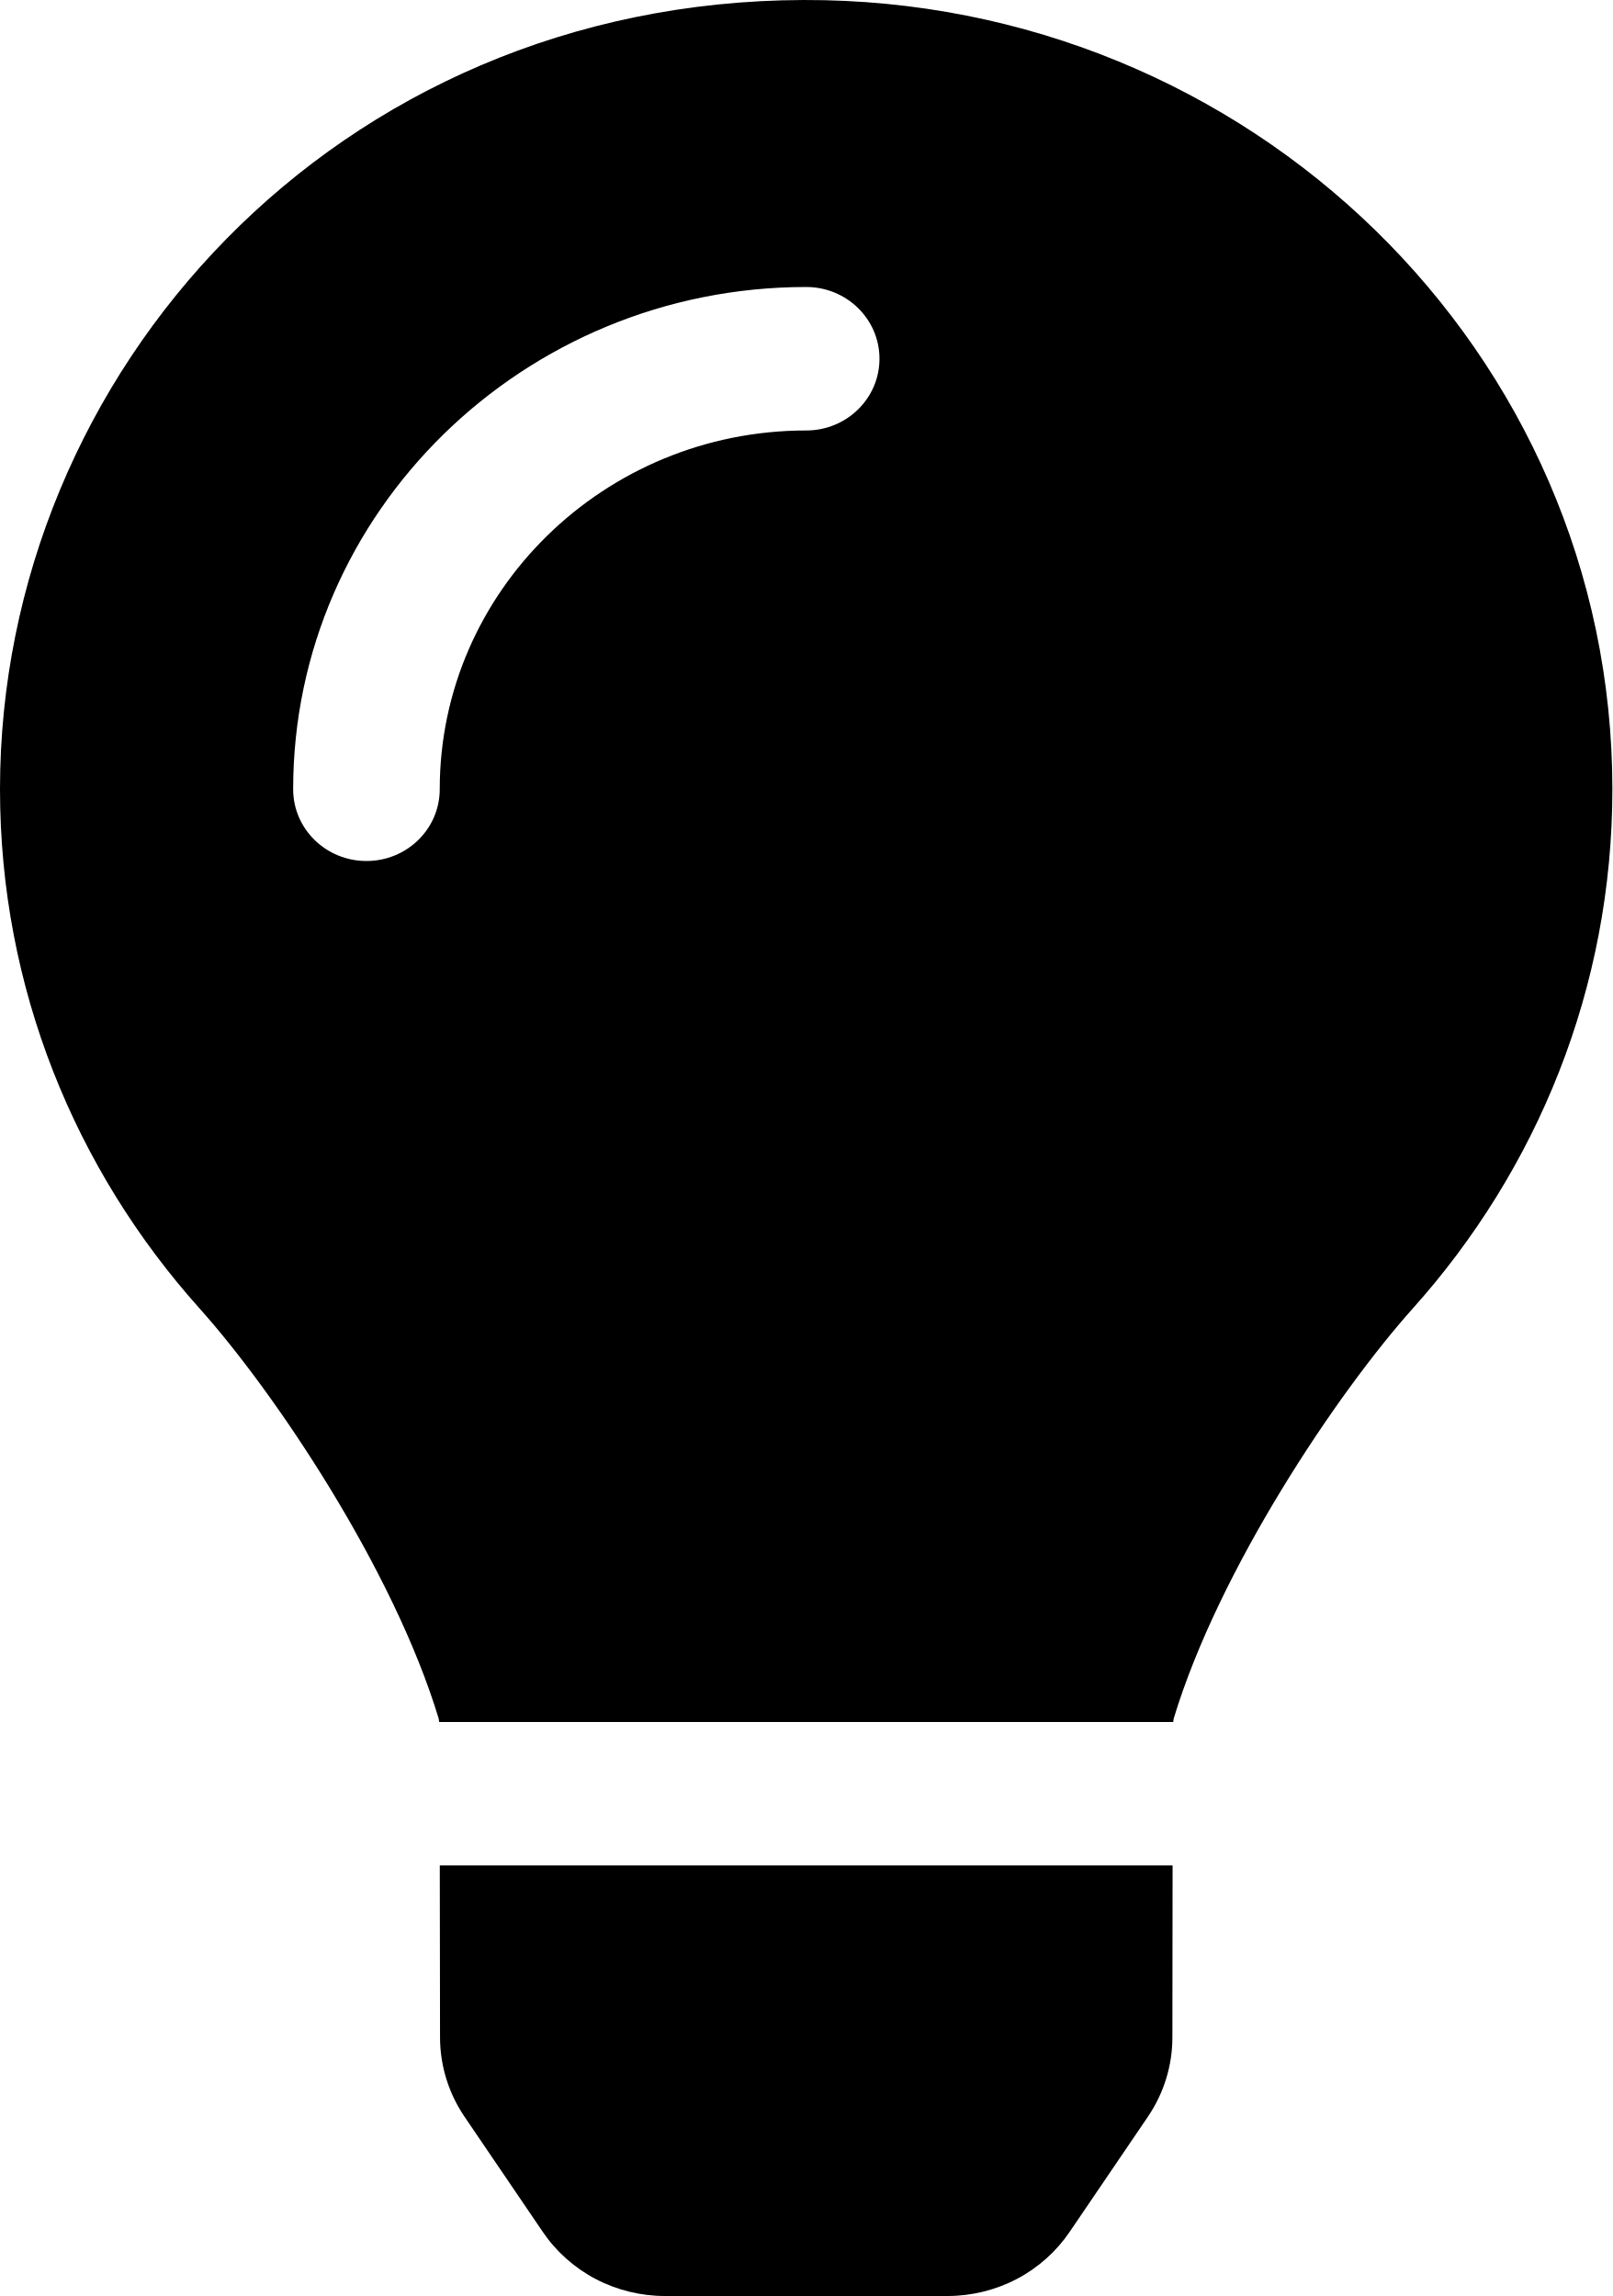
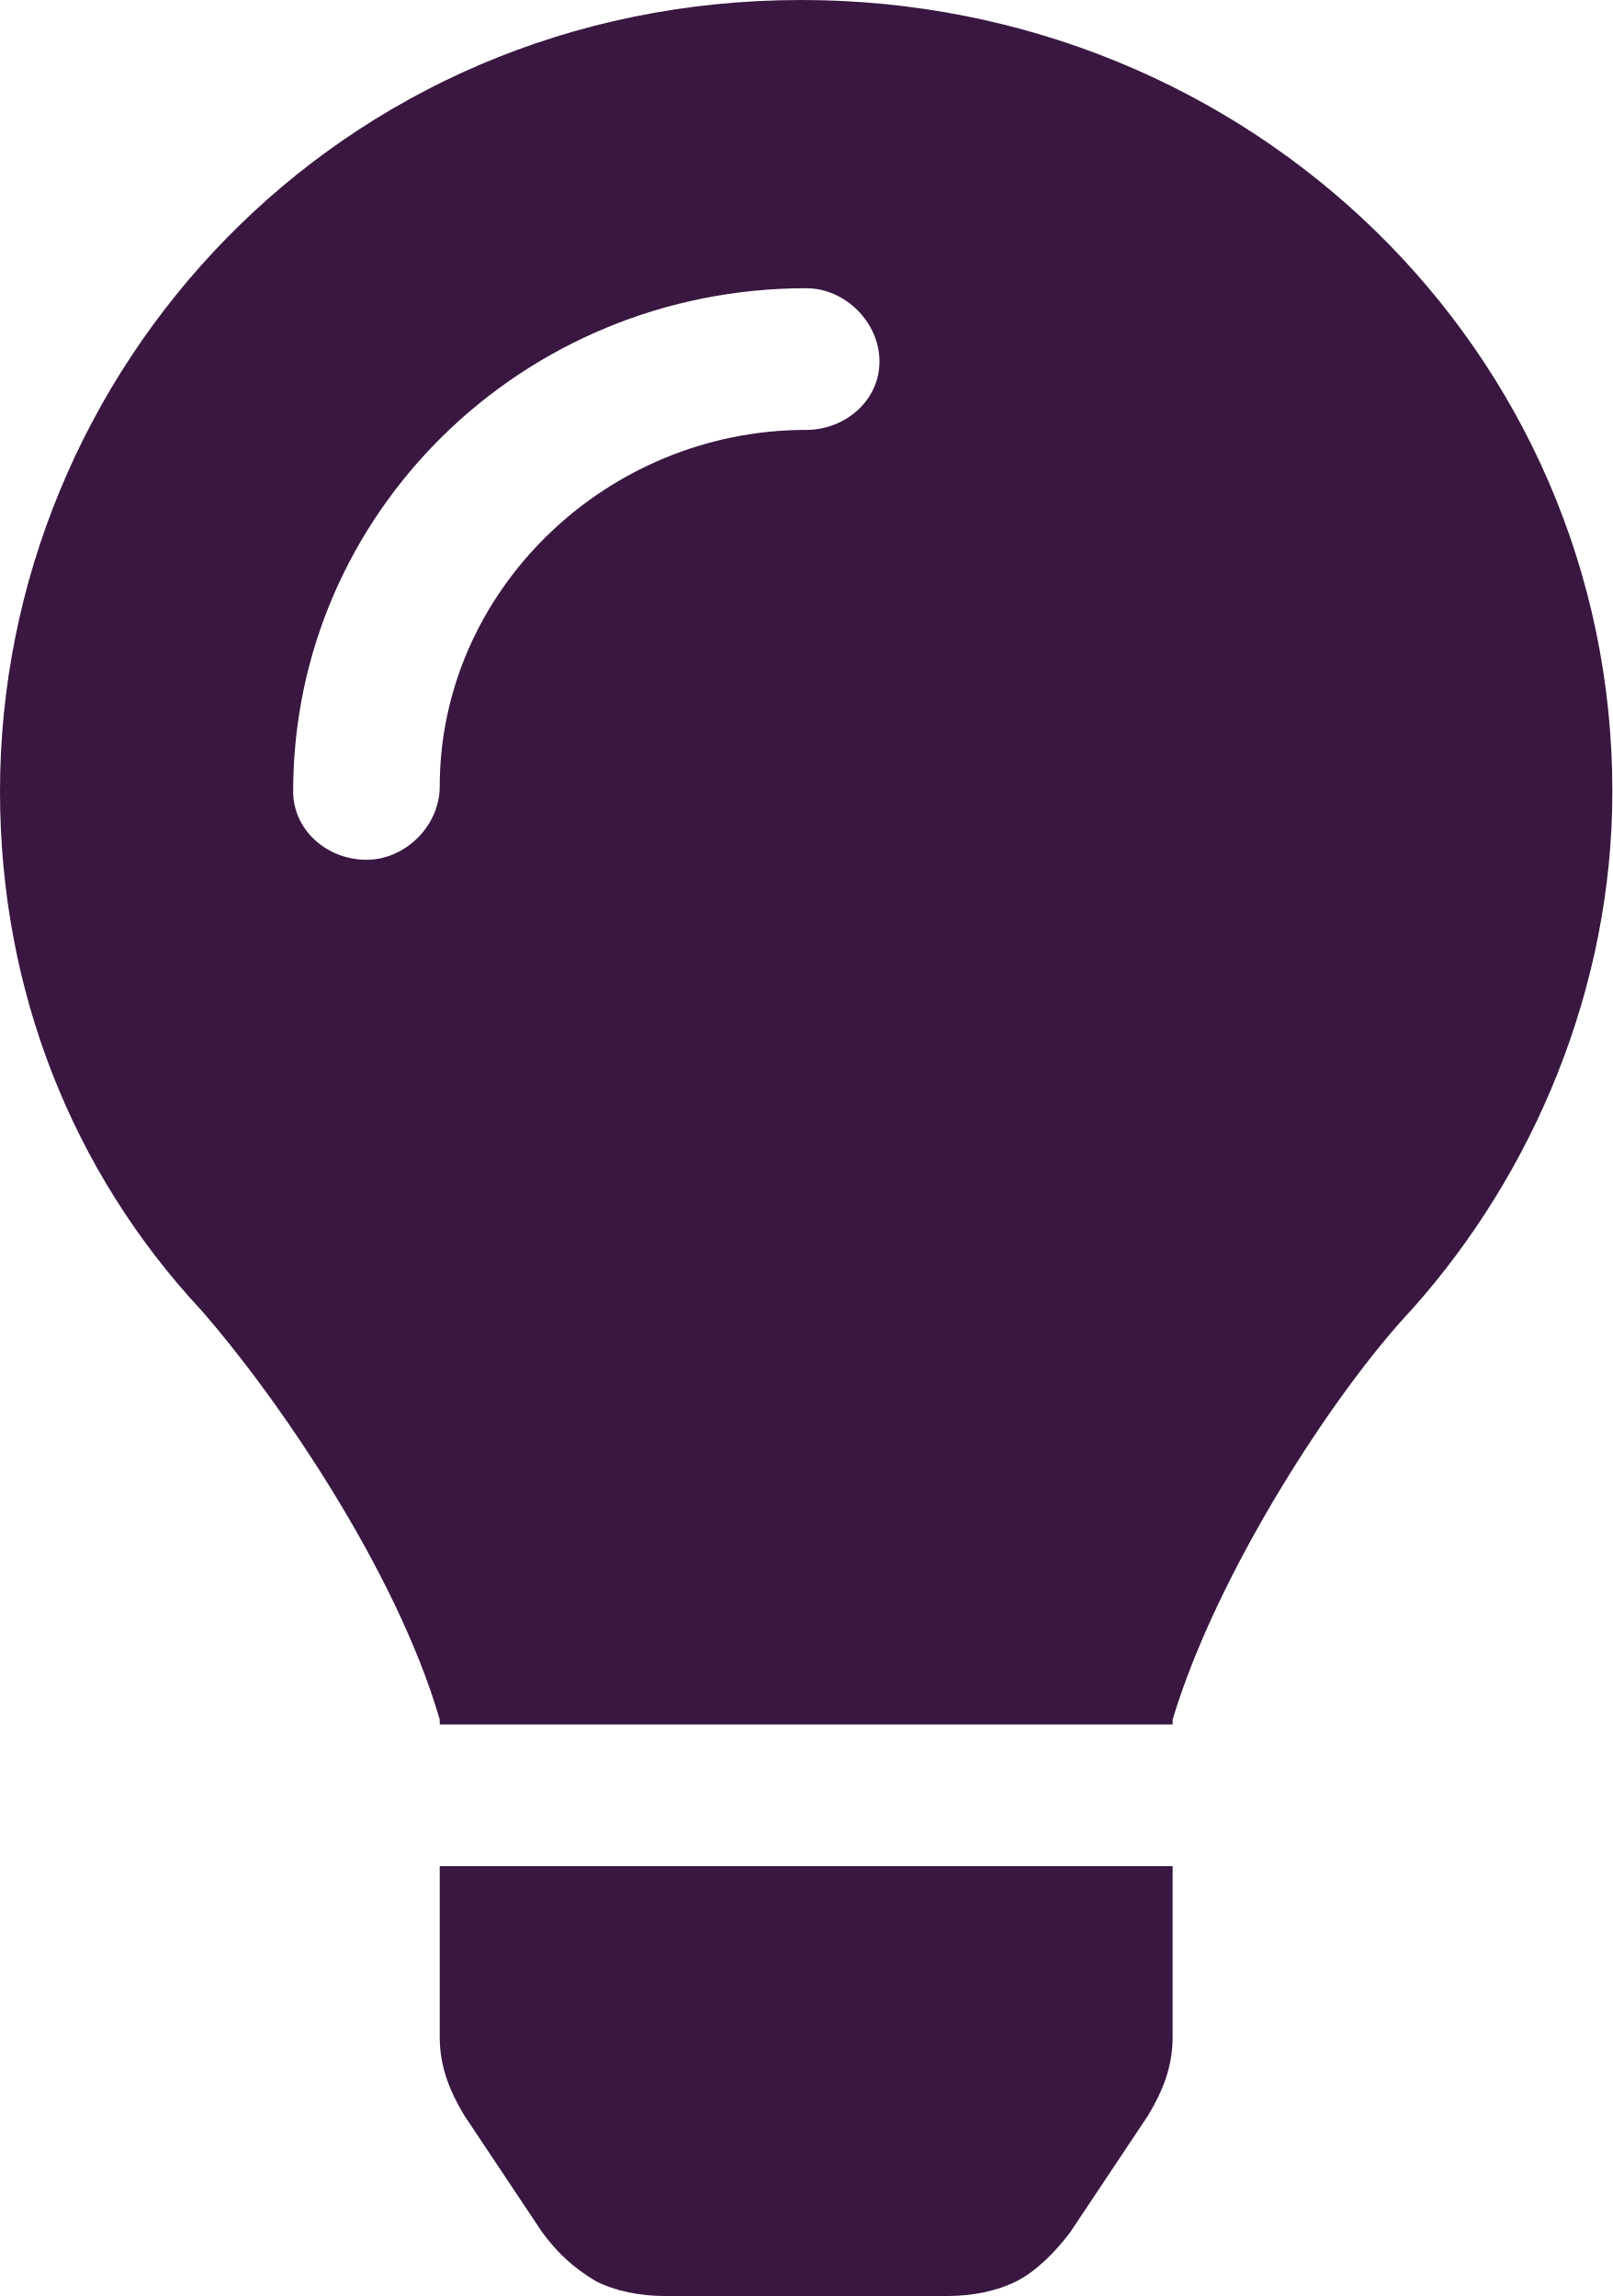
- <svg xmlns="http://www.w3.org/2000/svg" width="33" height="47" viewBox="0 0 33 47" fill="none">
-   <path d="M9.006 41.707C9.007 42.285 9.181 42.85 9.508 43.331L11.11 45.689C11.384 46.092 11.755 46.423 12.191 46.652C12.627 46.88 13.113 47 13.608 47H19.393C19.887 47 20.374 46.88 20.81 46.652C21.246 46.423 21.617 46.092 21.891 45.689L23.493 43.331C23.82 42.85 23.995 42.285 23.995 41.707L23.999 38.187H9.001L9.006 41.707ZM0 16.156C0 20.229 1.542 23.945 4.084 26.784C5.633 28.514 8.055 32.129 8.978 35.179C8.982 35.203 8.985 35.226 8.989 35.25H24.011C24.015 35.226 24.018 35.203 24.022 35.179C24.945 32.129 27.367 28.514 28.916 26.784C31.458 23.945 33 20.229 33 16.156C33 7.216 25.585 -0.027 16.448 7.82623e-05C6.885 0.029 0 7.616 0 16.156ZM16.5 8.812C12.365 8.812 9 12.107 9 16.156C9 16.968 8.329 17.625 7.5 17.625C6.671 17.625 6 16.968 6 16.156C6 10.487 10.71 5.875 16.5 5.875C17.329 5.875 18 6.532 18 7.344C18 8.155 17.329 8.812 16.5 8.812Z" fill="black" />
+ <svg xmlns="http://www.w3.org/2000/svg" version="1.1" id="Camada_1" x="0px" y="0px" viewBox="0 0 33 47" style="enable-background:new 0 0 33 47;" xml:space="preserve">
+   <style type="text/css">
+ 	.st0{fill:#391741;}
+ </style>
+   <path class="st0" d="M9,41.7c0,0.6,0.2,1.1,0.5,1.6l1.6,2.4c0.3,0.4,0.6,0.7,1.1,1c0.4,0.2,0.9,0.3,1.4,0.3h5.8c0.5,0,1-0.1,1.4-0.3  c0.4-0.2,0.8-0.6,1.1-1l1.6-2.4c0.3-0.5,0.5-1,0.5-1.6l0-3.5H9L9,41.7z M0,16.2c0,4.1,1.5,7.8,4.1,10.6c1.5,1.7,4,5.3,4.9,8.4  c0,0,0,0,0,0.1h15c0,0,0,0,0-0.1c0.9-3,3.3-6.7,4.9-8.4c2.5-2.8,4.1-6.6,4.1-10.6C33,7.2,25.6,0,16.4,0C6.9,0,0,7.6,0,16.2z   M16.5,8.8c-4.1,0-7.5,3.3-7.5,7.3c0,0.8-0.7,1.5-1.5,1.5S6,17,6,16.2c0-5.7,4.7-10.3,10.5-10.3c0.8,0,1.5,0.7,1.5,1.5  C18,8.2,17.3,8.8,16.5,8.8z" />
</svg>
